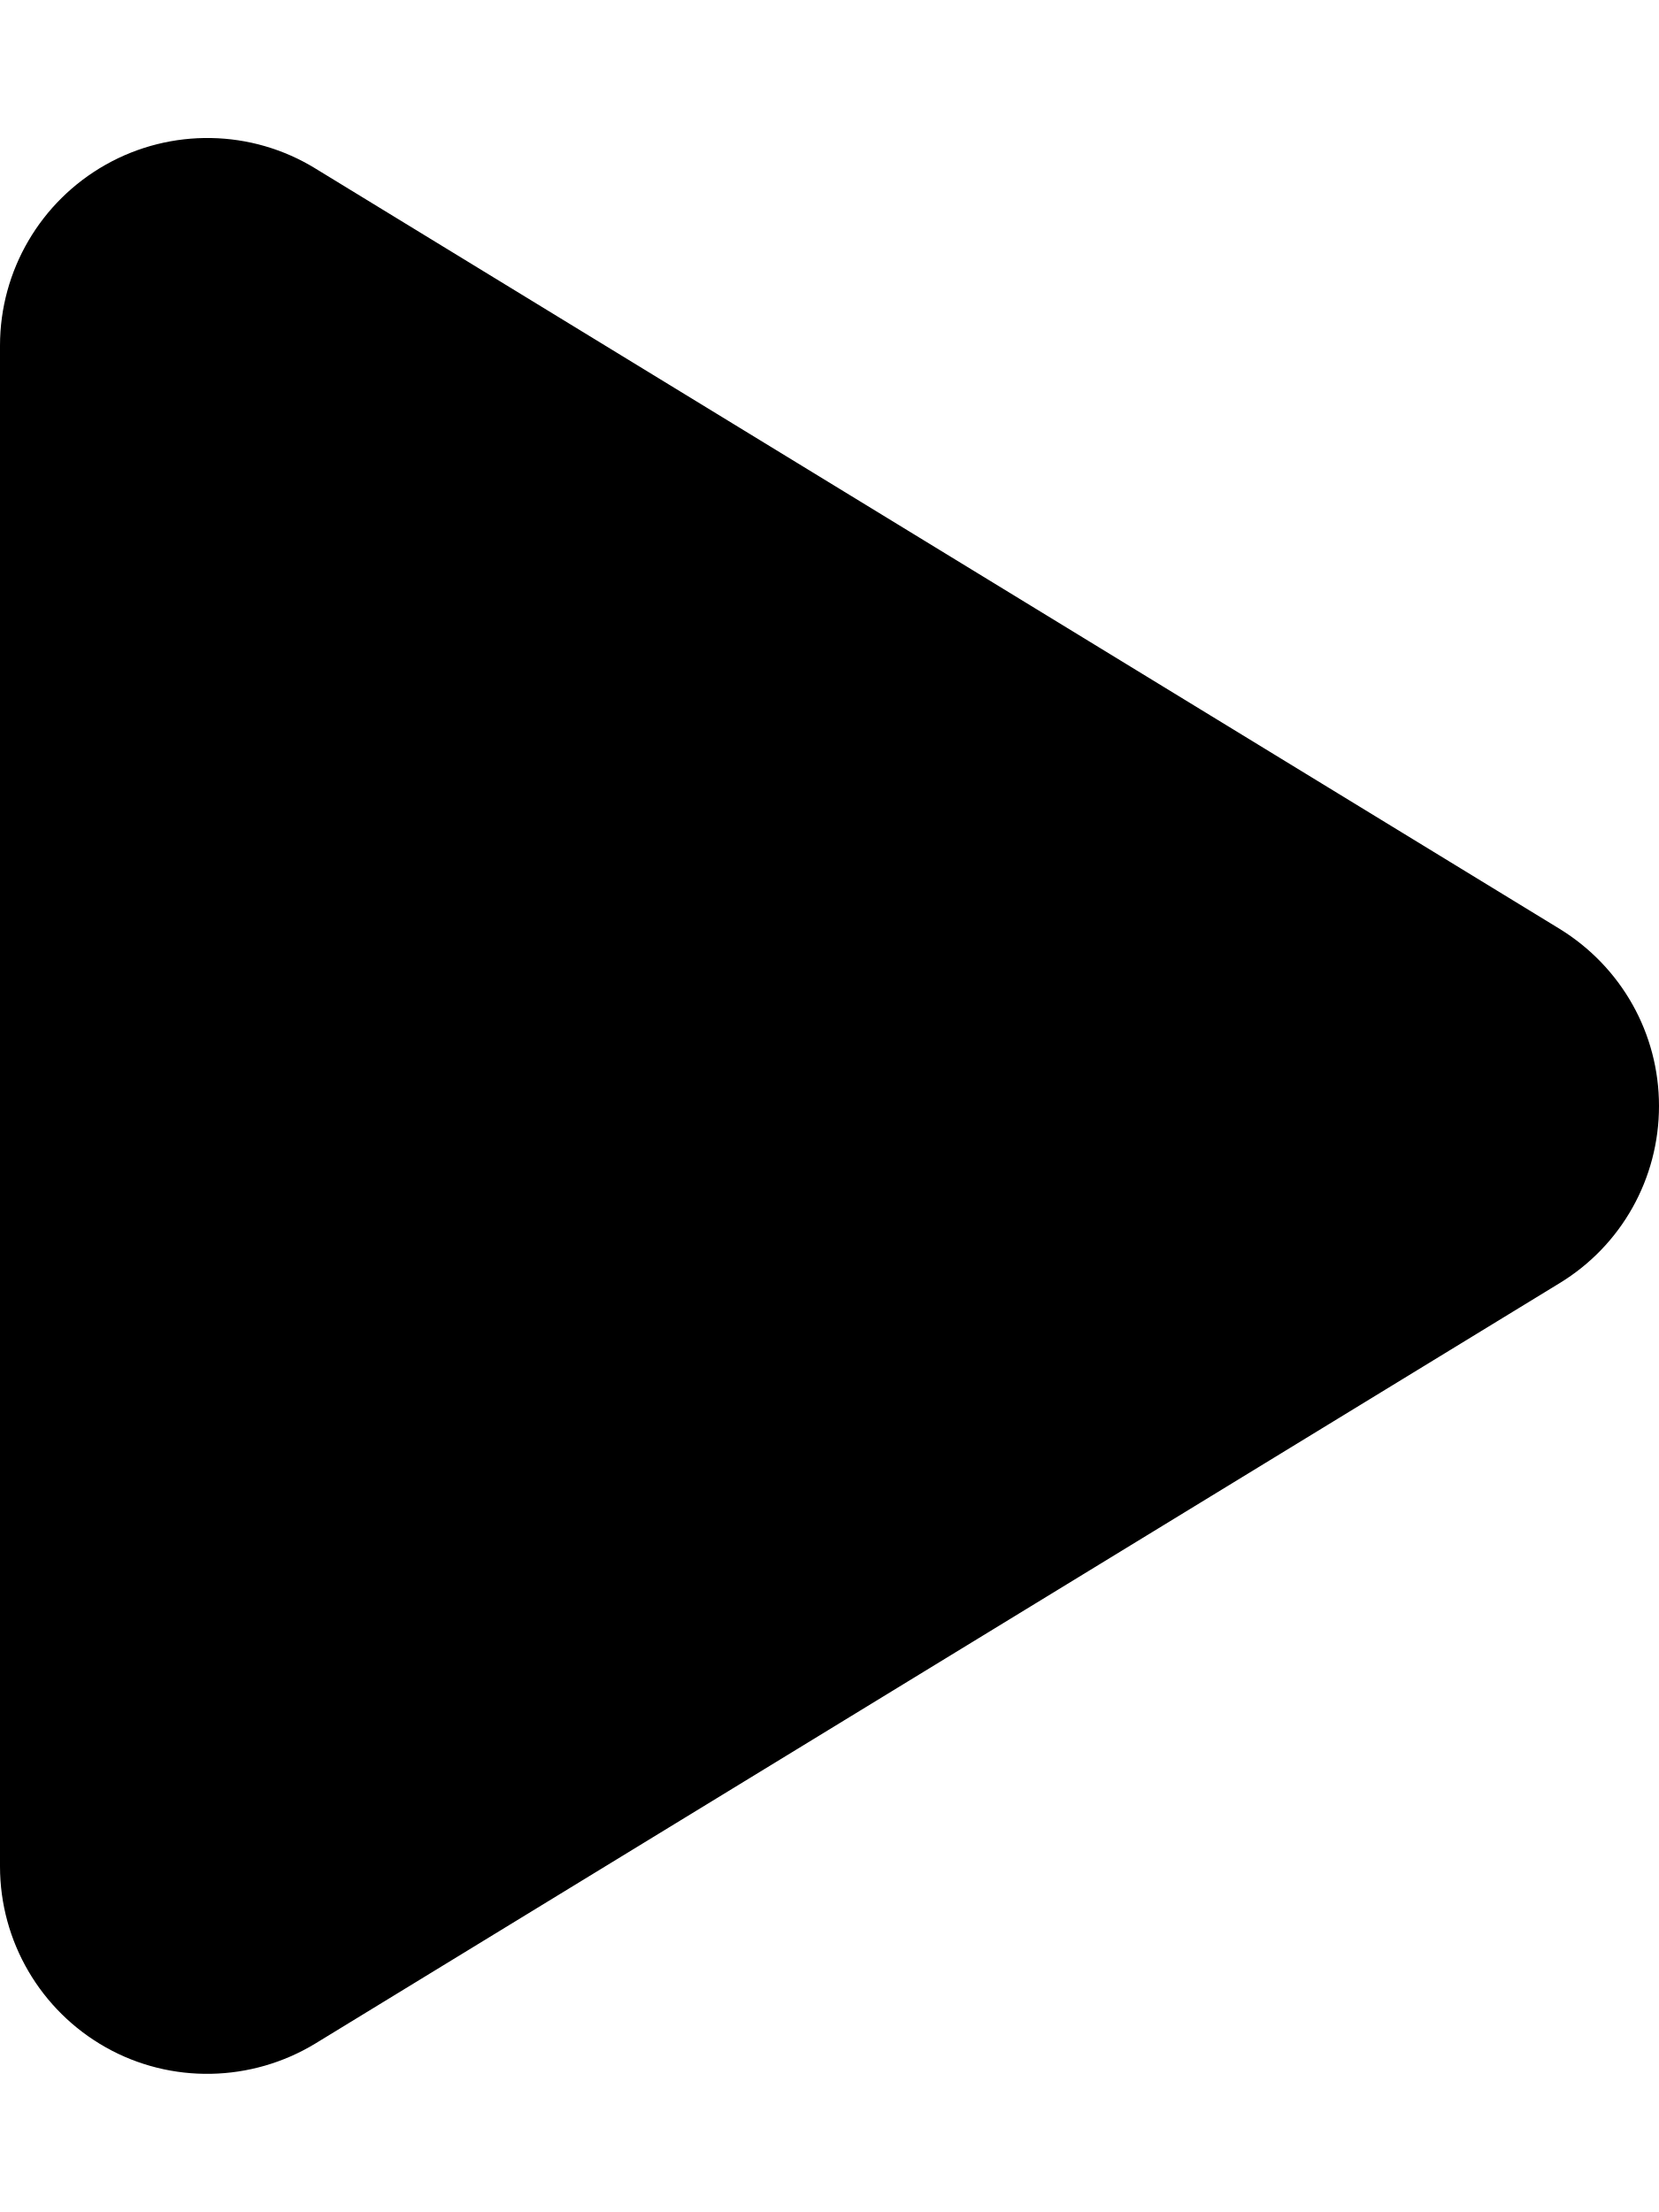
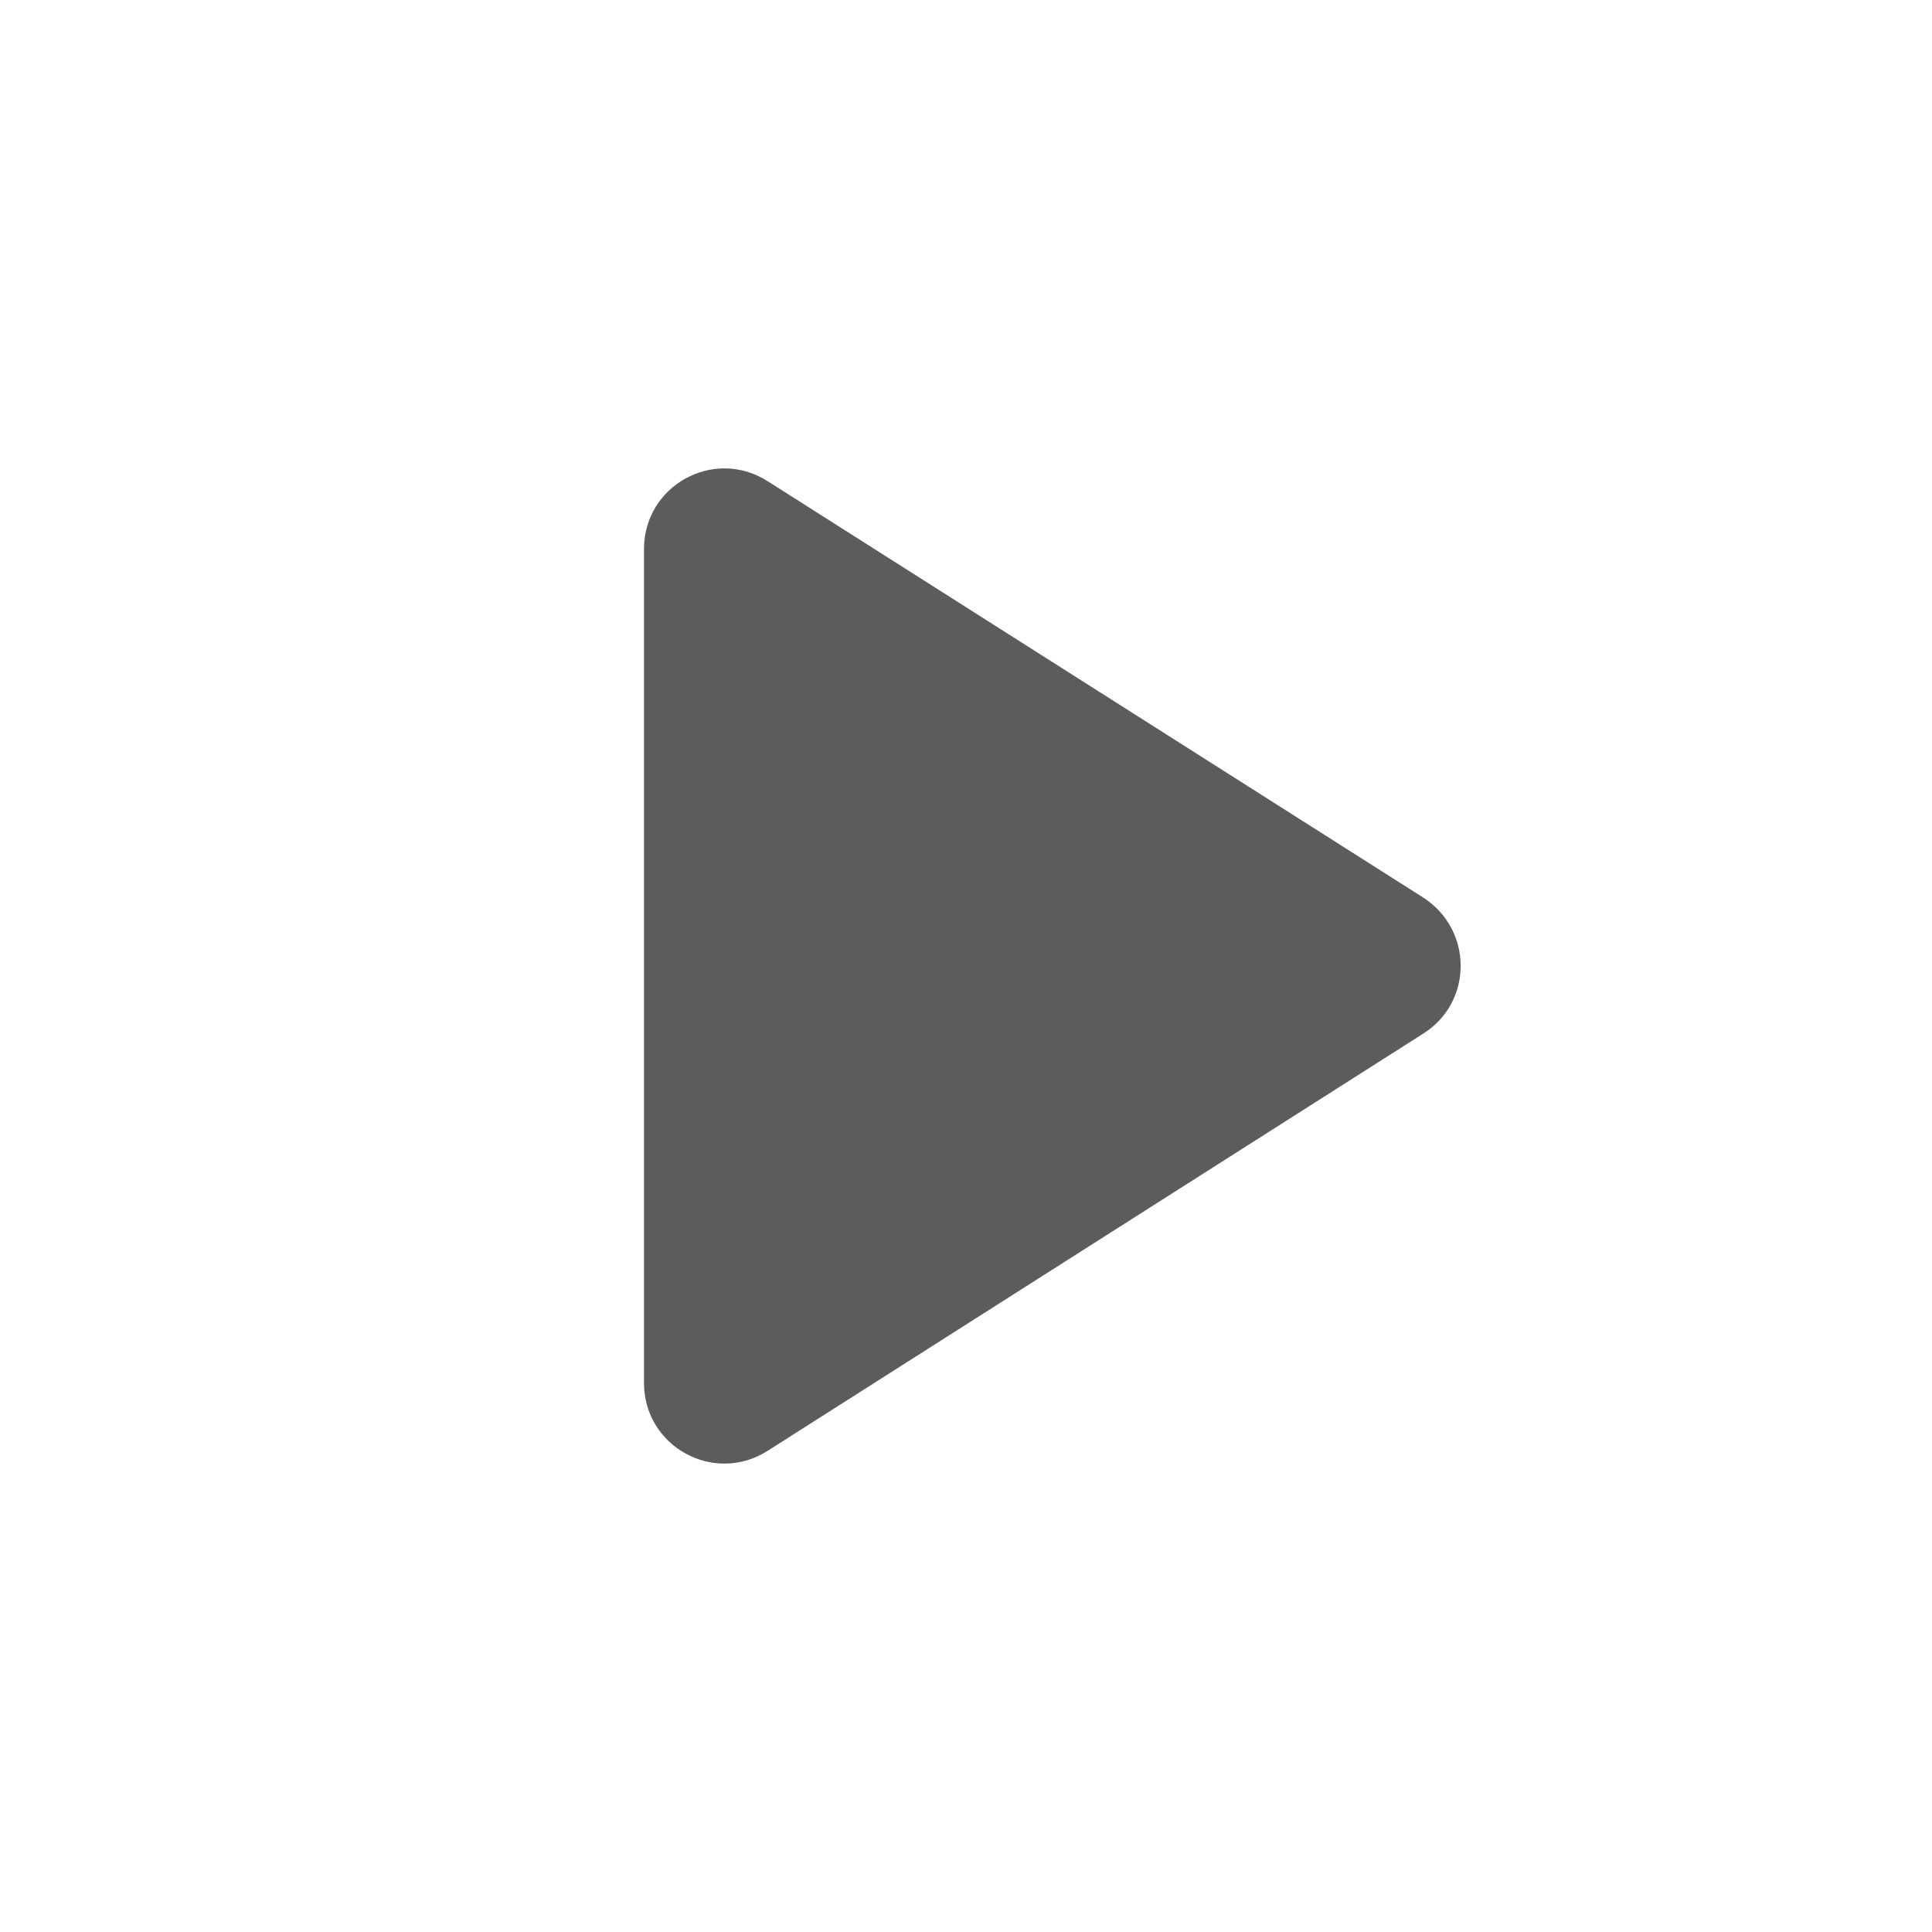
- <svg xmlns="http://www.w3.org/2000/svg" viewBox="0 0 384 512">
-   <path d="M73 39c-14.8-9.1-33.4-9.4-48.5-.9S0 62.6 0 80V432c0 17.4 9.4 33.4 24.5 41.9s33.7 8.1 48.5-.9L361 297c14.3-8.7 23-24.2 23-41s-8.7-32.2-23-41L73 39z" />
+ <svg xmlns="http://www.w3.org/2000/svg" width="24" height="24" viewBox="0 0 24 24" fill="none">
+   <path d="M8 6.82V17.18C8 17.97 8.87 18.45 9.54 18.02L17.68 12.84C18.3 12.45 18.3 11.55 17.68 11.15L9.54 5.98C8.87 5.55 8 6.03 8 6.82Z" fill="#5C5C5C" />
</svg>
